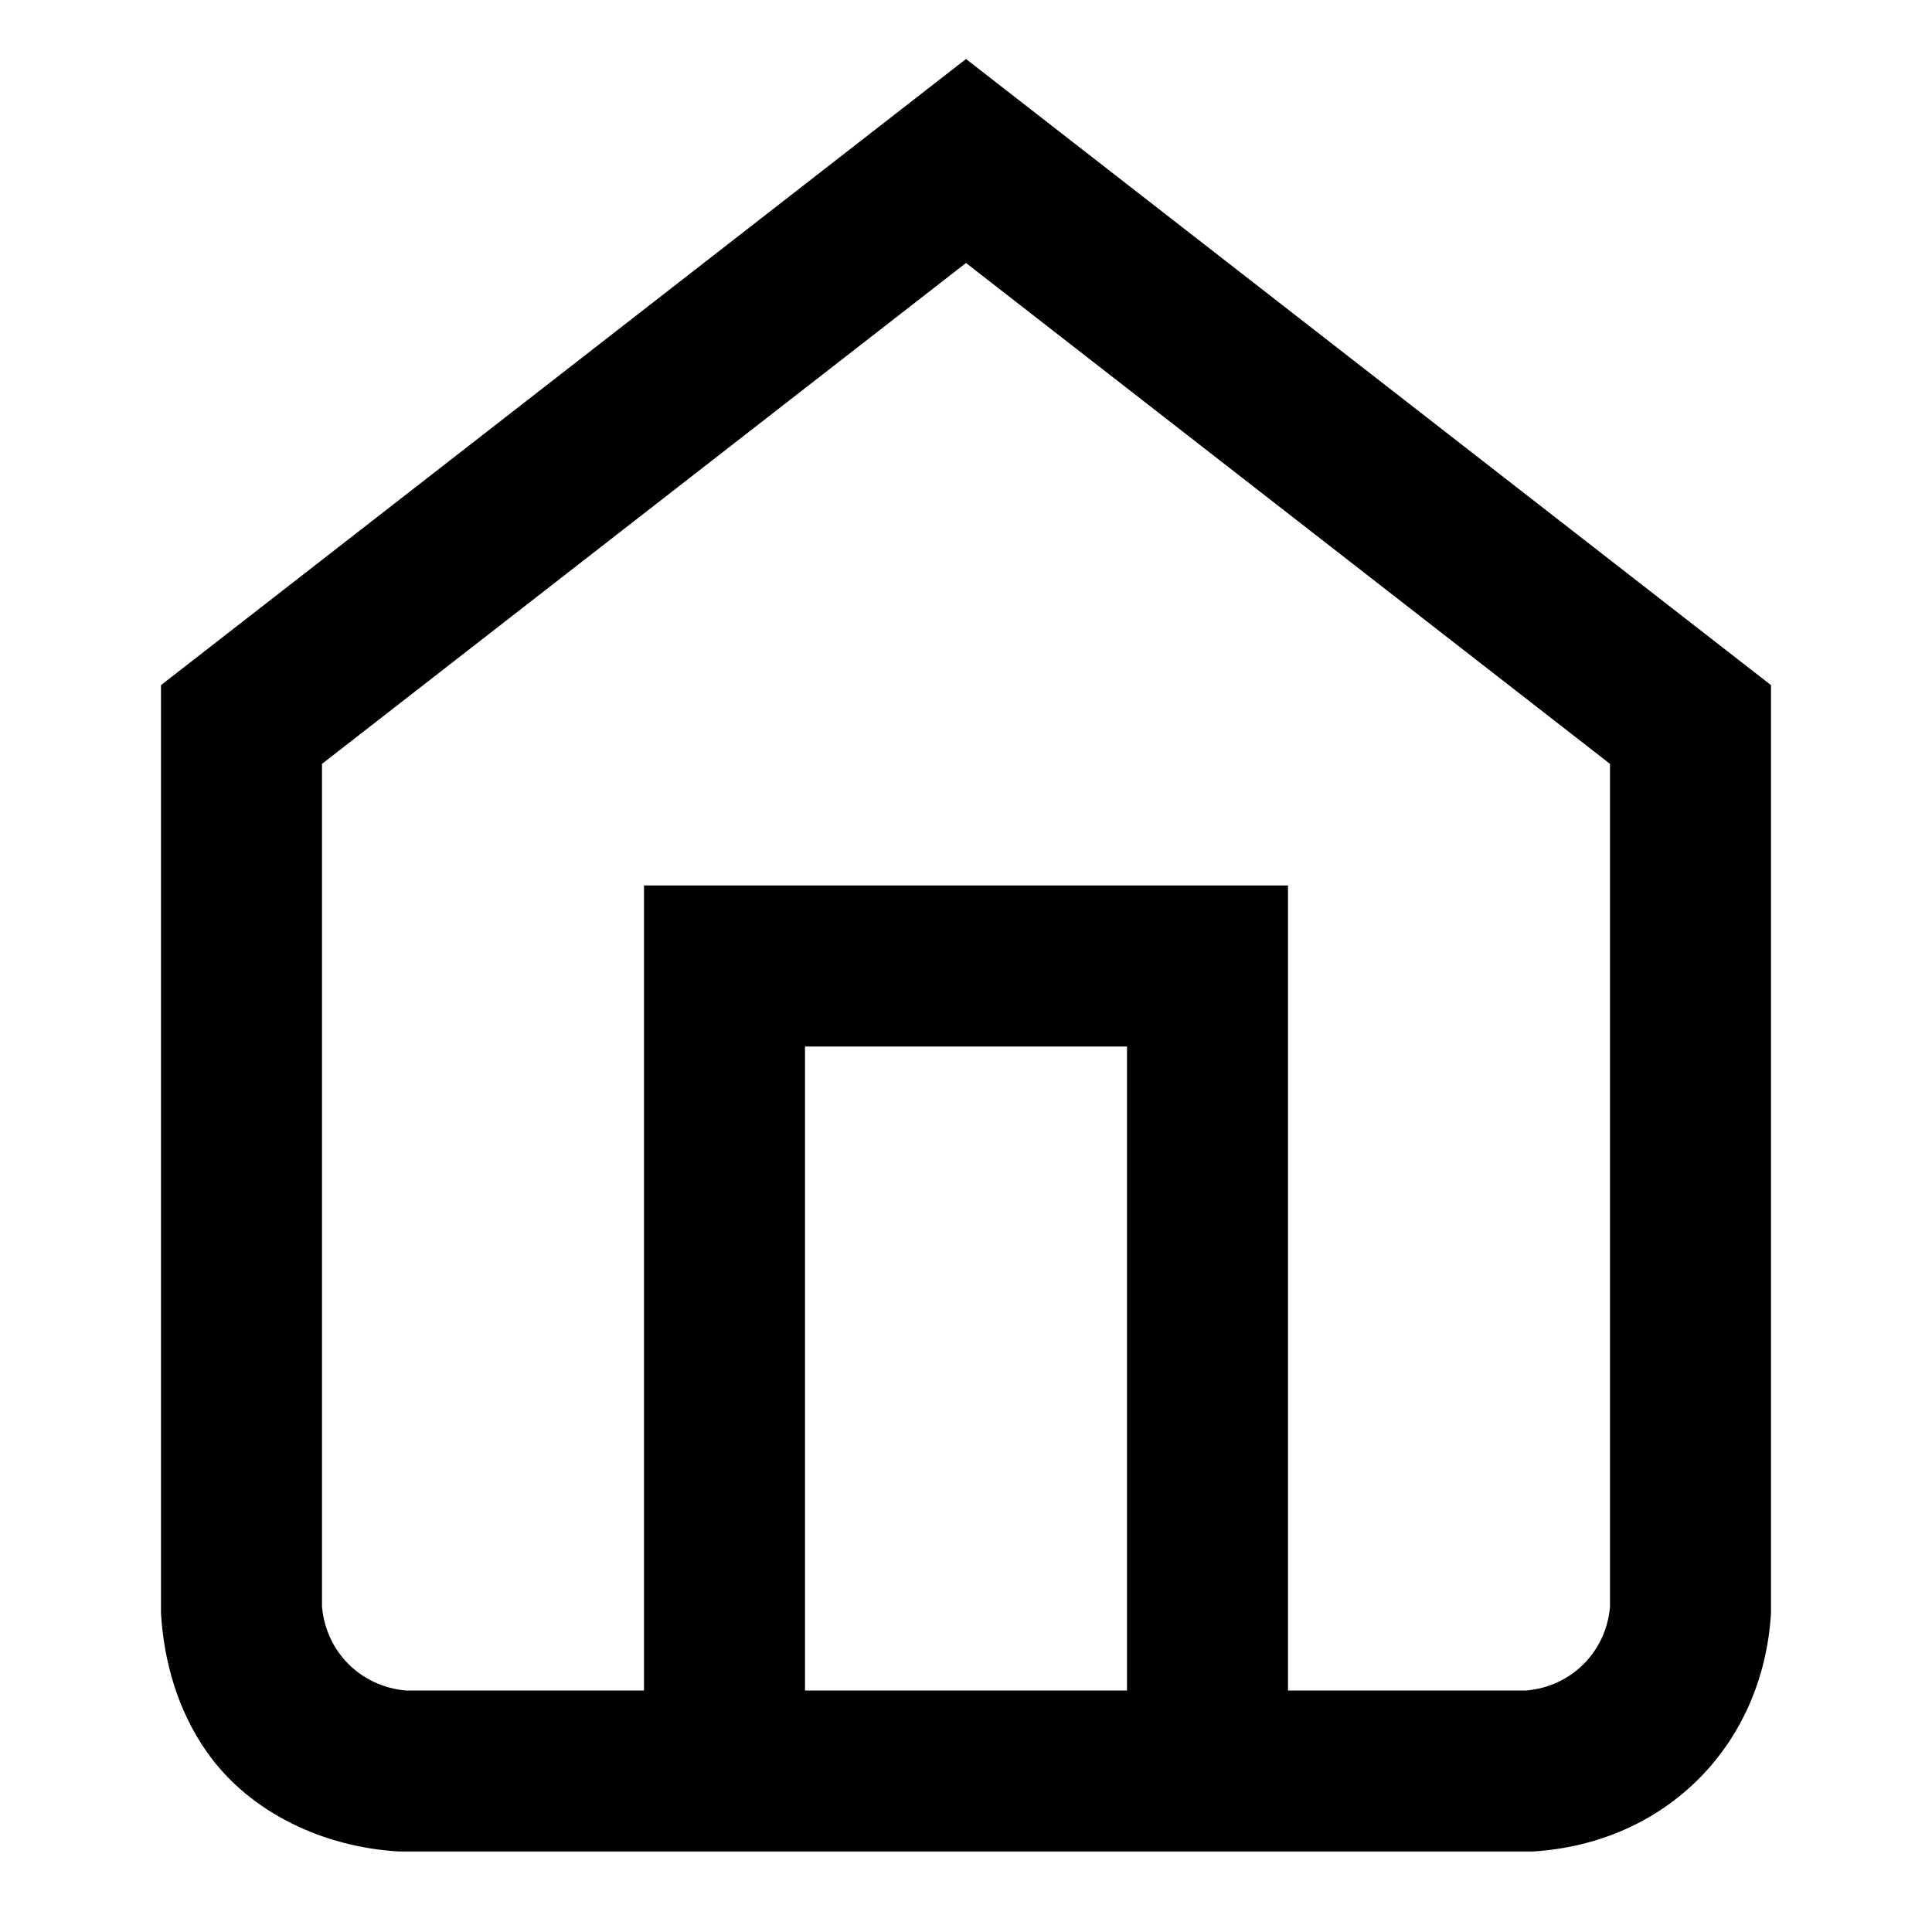
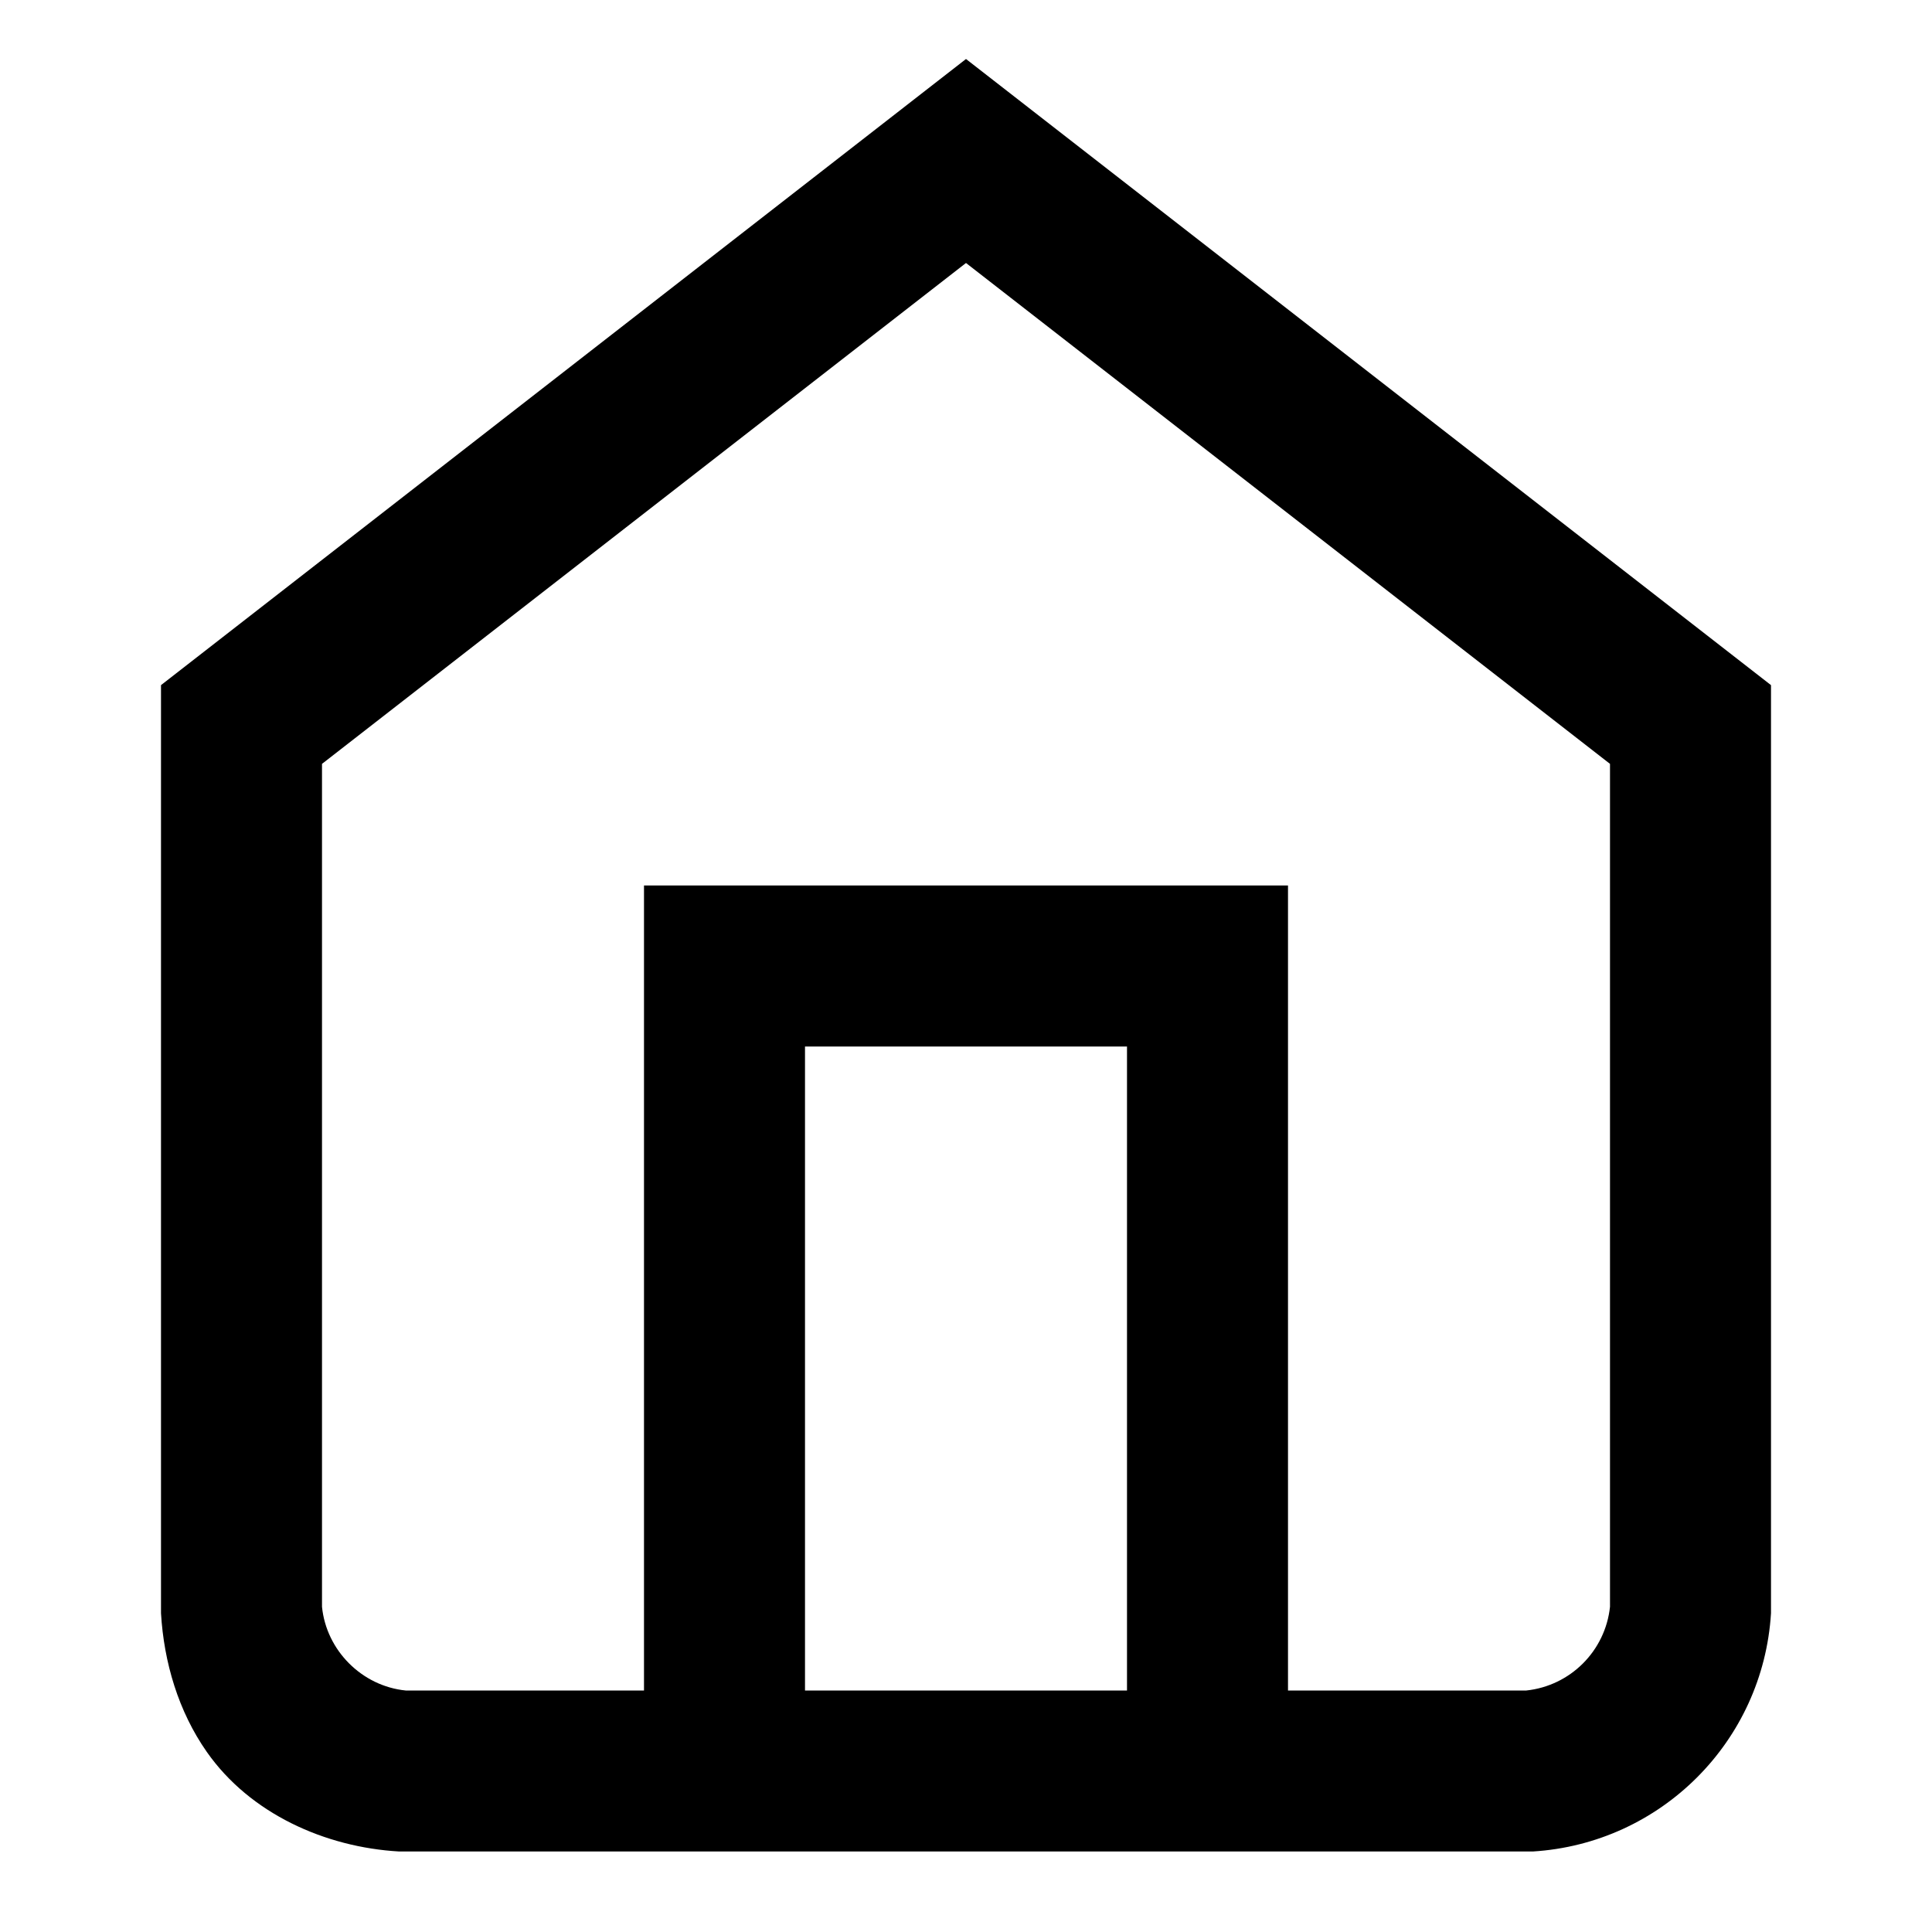
<svg xmlns="http://www.w3.org/2000/svg" width="20" height="20" fill="currentColor" class="group-hover:scale-110 transition-transform duration-300" viewBox="0 0 24 24">
-   <path d="M22 8.511V20.04c-.1 1.647-1.313 2.86-2.96 2.96H4.96c-.921-.051-1.851-.469-2.391-1.237-.355-.505-.533-1.111-.569-1.723V8.511L12 .733ZM4 9.489V19.96c.051.561.479.989 1.04 1.04H8V11h8v10h2.96c.56-.048.992-.48 1.04-1.04V9.489l-8-6.222ZM10 13v8h4v-8Z" />
+   <path d="M22 8.511V20.04A3.16 3.16 0 0 1 19.04 23H4.96c-.919-.052-1.853-.469-2.391-1.237-.353-.504-.533-1.113-.569-1.723V8.511L12 .733ZM10 13v8h4v-8ZM4 9.489V19.96c.054.543.497.986 1.04 1.04H8V11h8v10h2.96A1.17 1.17 0 0 0 20 19.96V9.489l-8-6.222Z" />
</svg>
